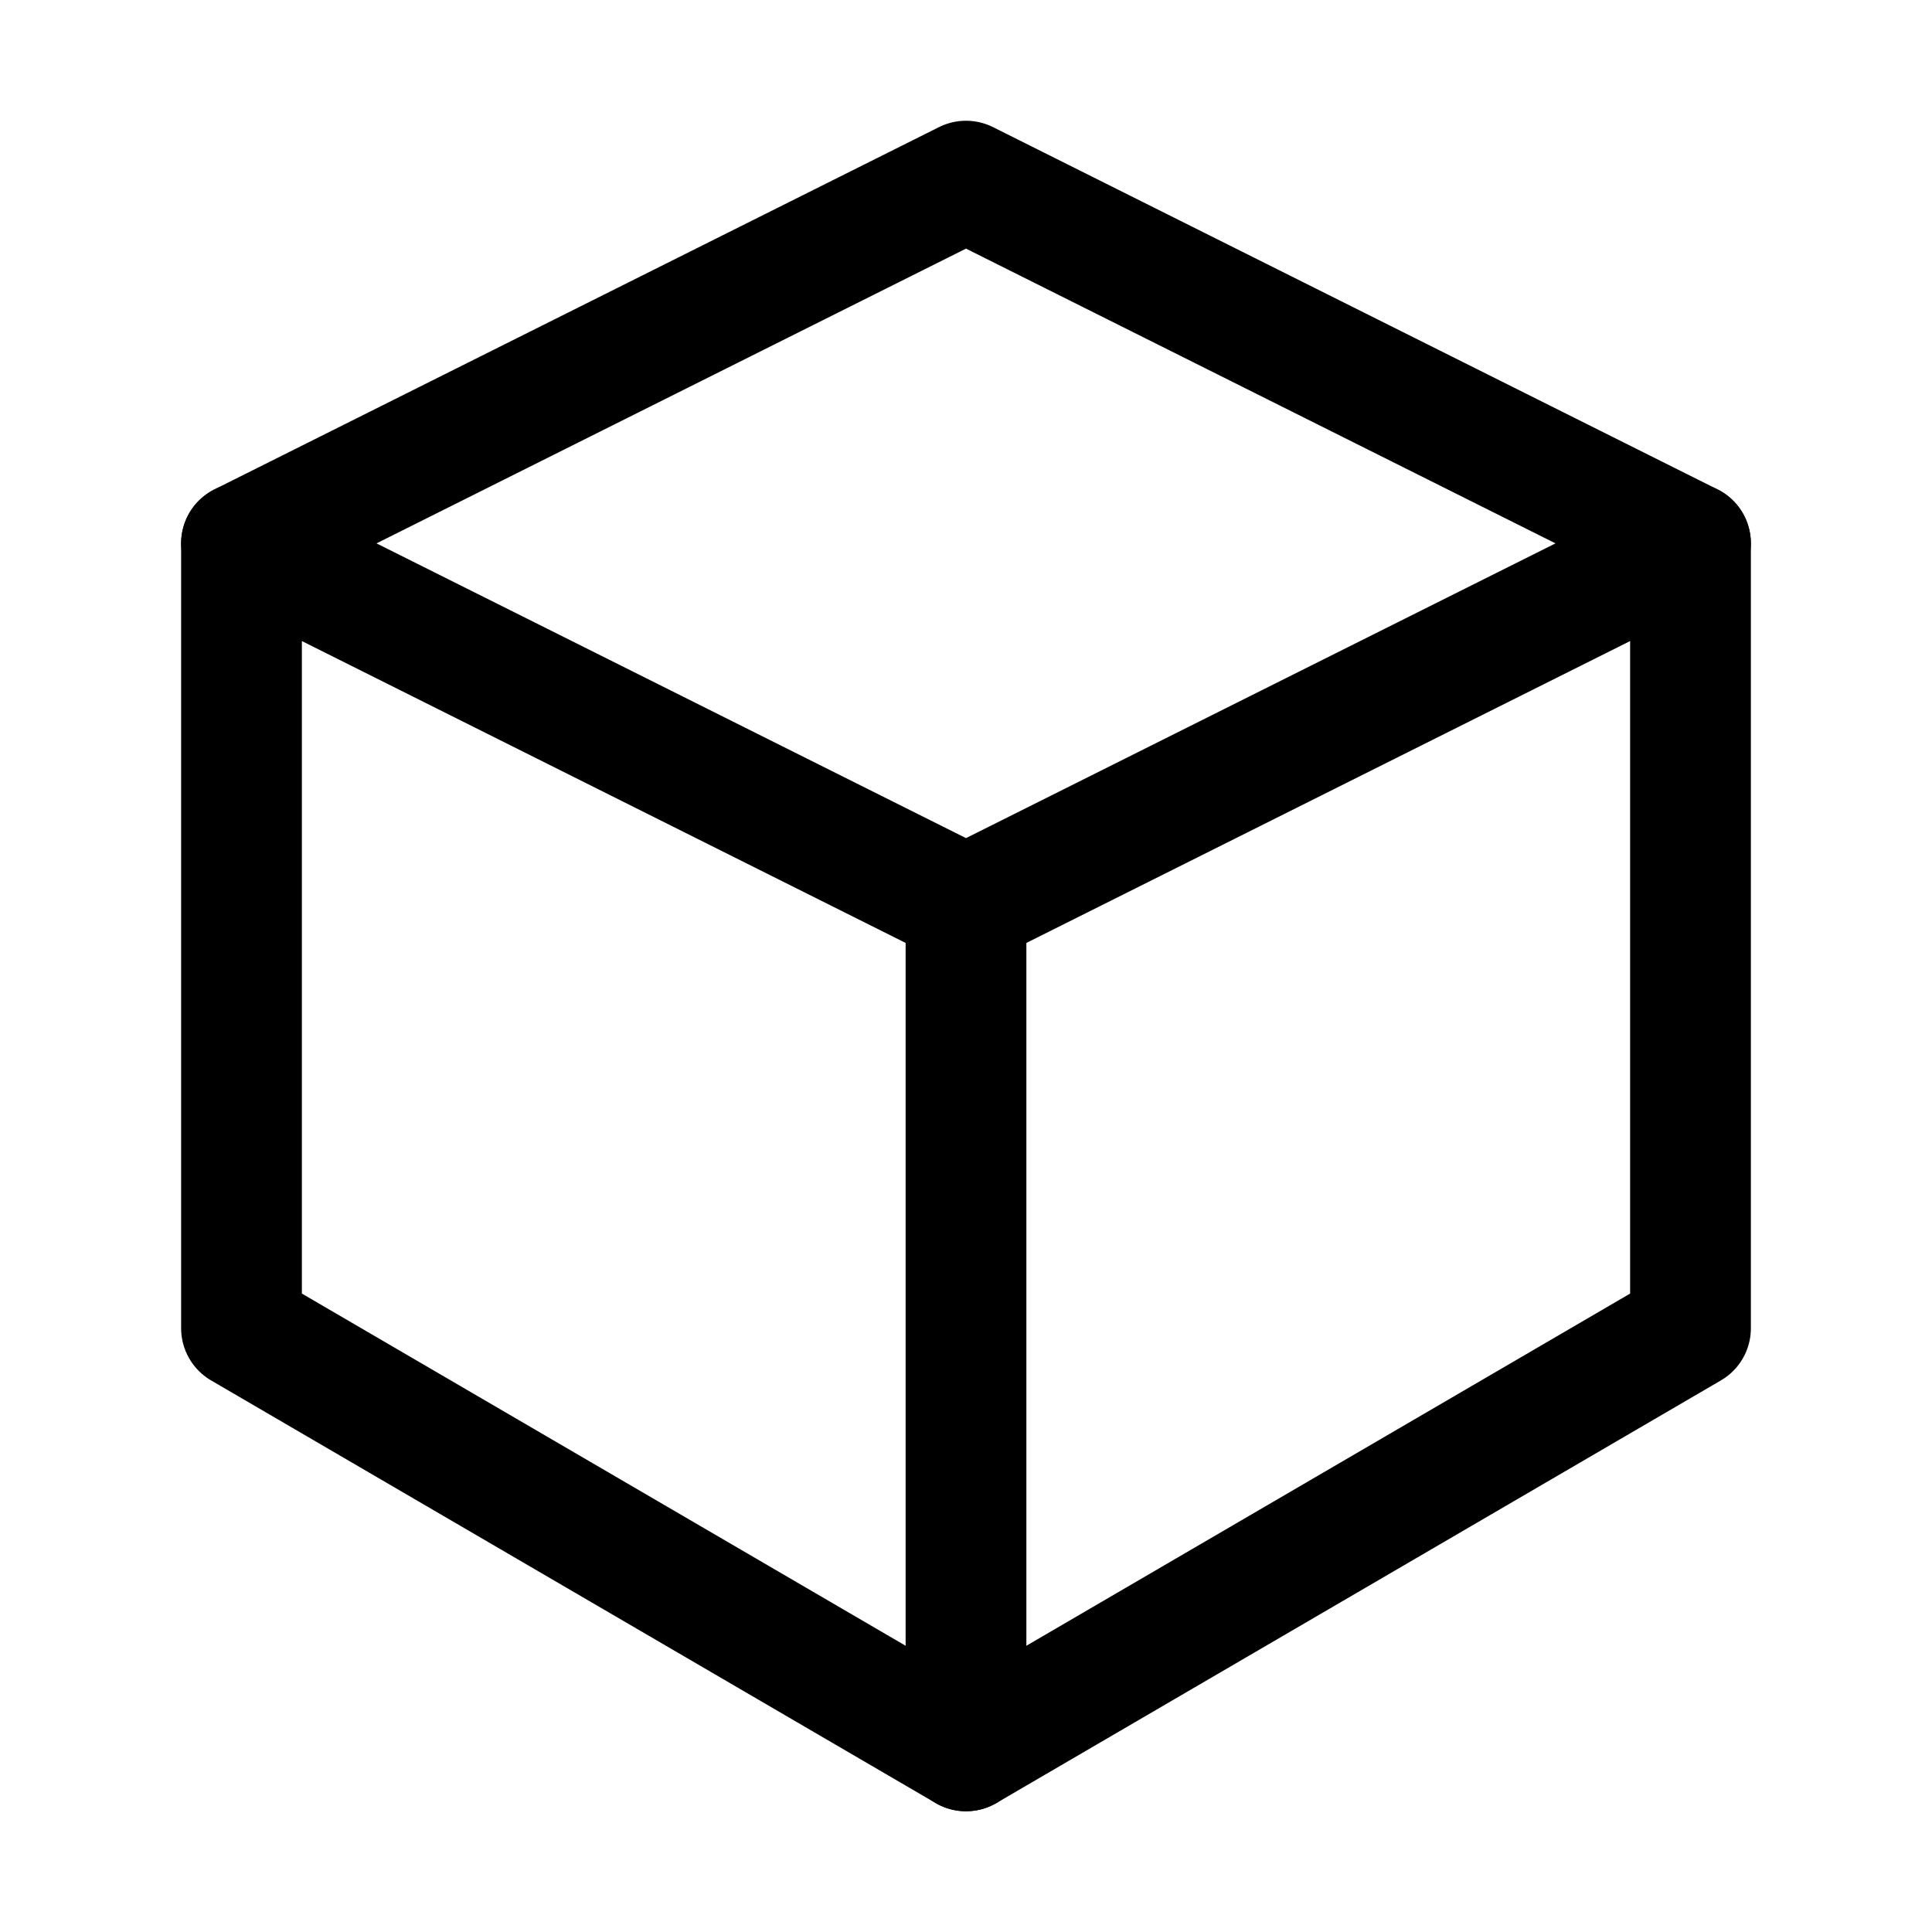
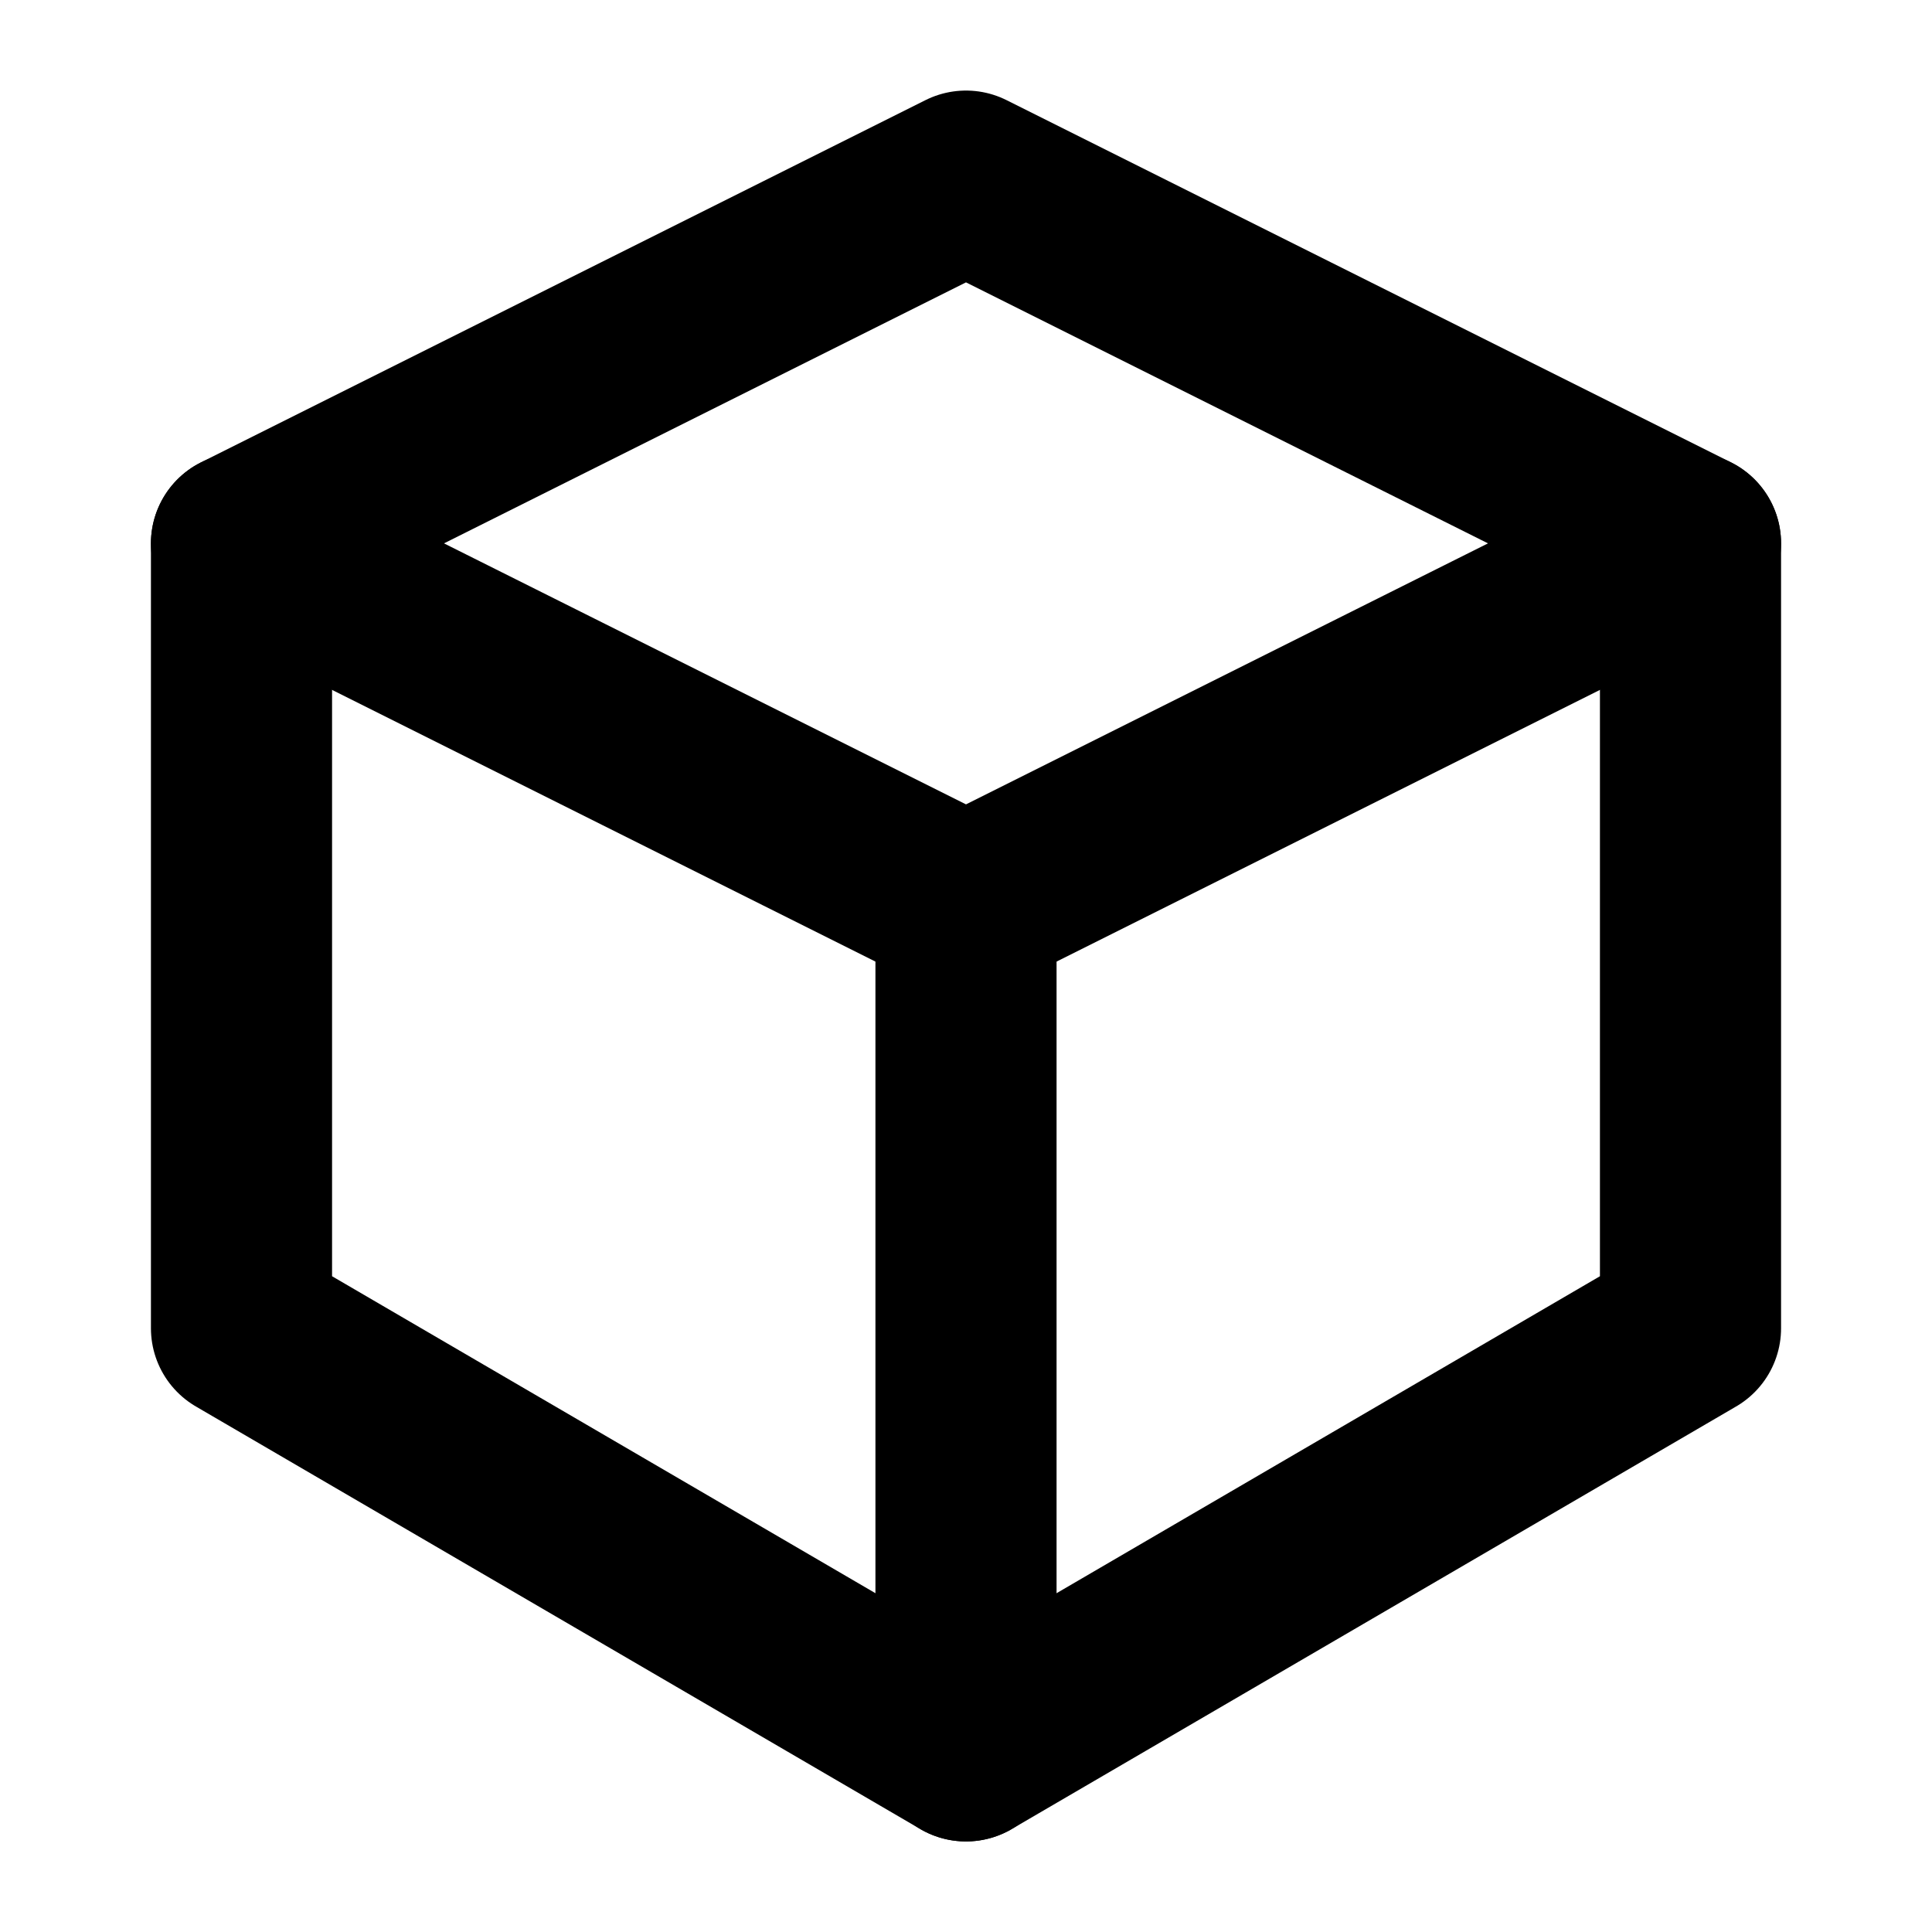
- <svg xmlns="http://www.w3.org/2000/svg" width="16" height="16" viewBox="0 0 16 16" fill="none" stroke="currentColor" stroke-width="1" stroke-linecap="round" stroke-linejoin="round">
+ <svg xmlns="http://www.w3.org/2000/svg" width="16" height="16" viewBox="0 0 16 16" fill="none" stroke="currentColor" stroke-width="1.5" stroke-linecap="round" stroke-linejoin="round">
  <polygon points="8,1.5 14,4.5 8,7.5 2,4.5" />
  <polyline points="2,4.5 2,11 8,14.5 14,11 14,4.5" />
  <line x1="8" y1="7.5" x2="8" y2="14.5" />
</svg>
